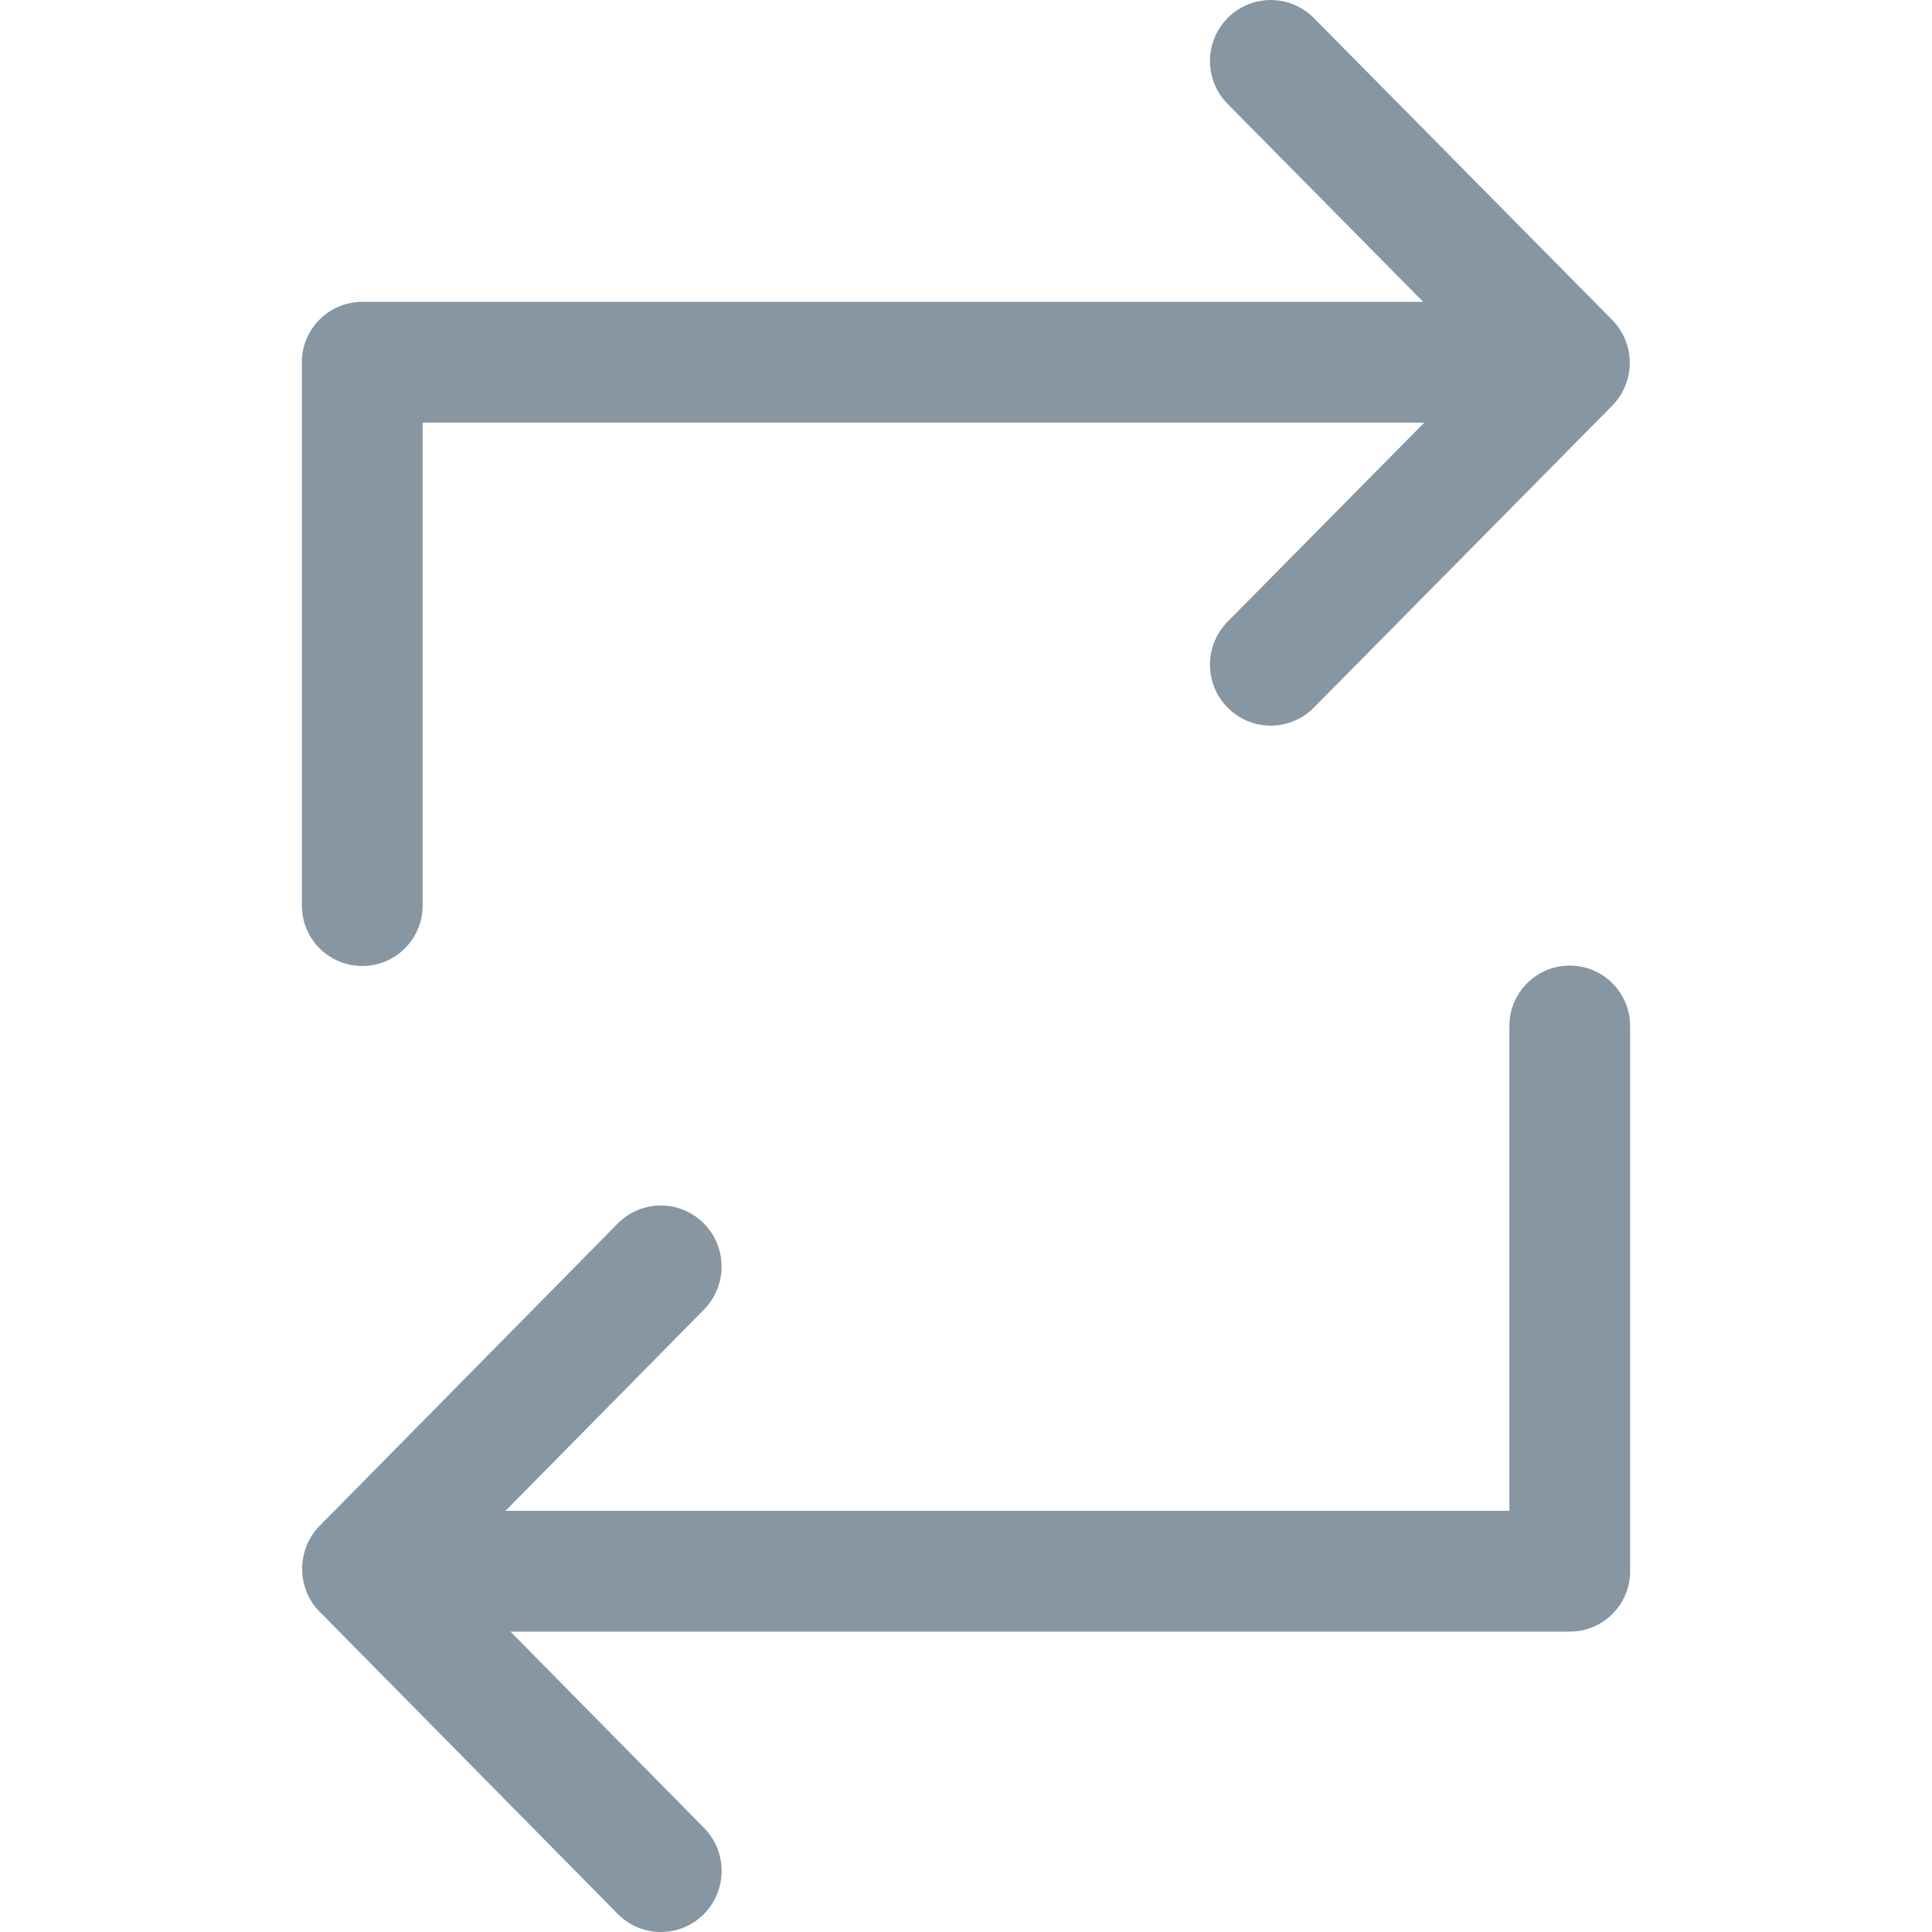
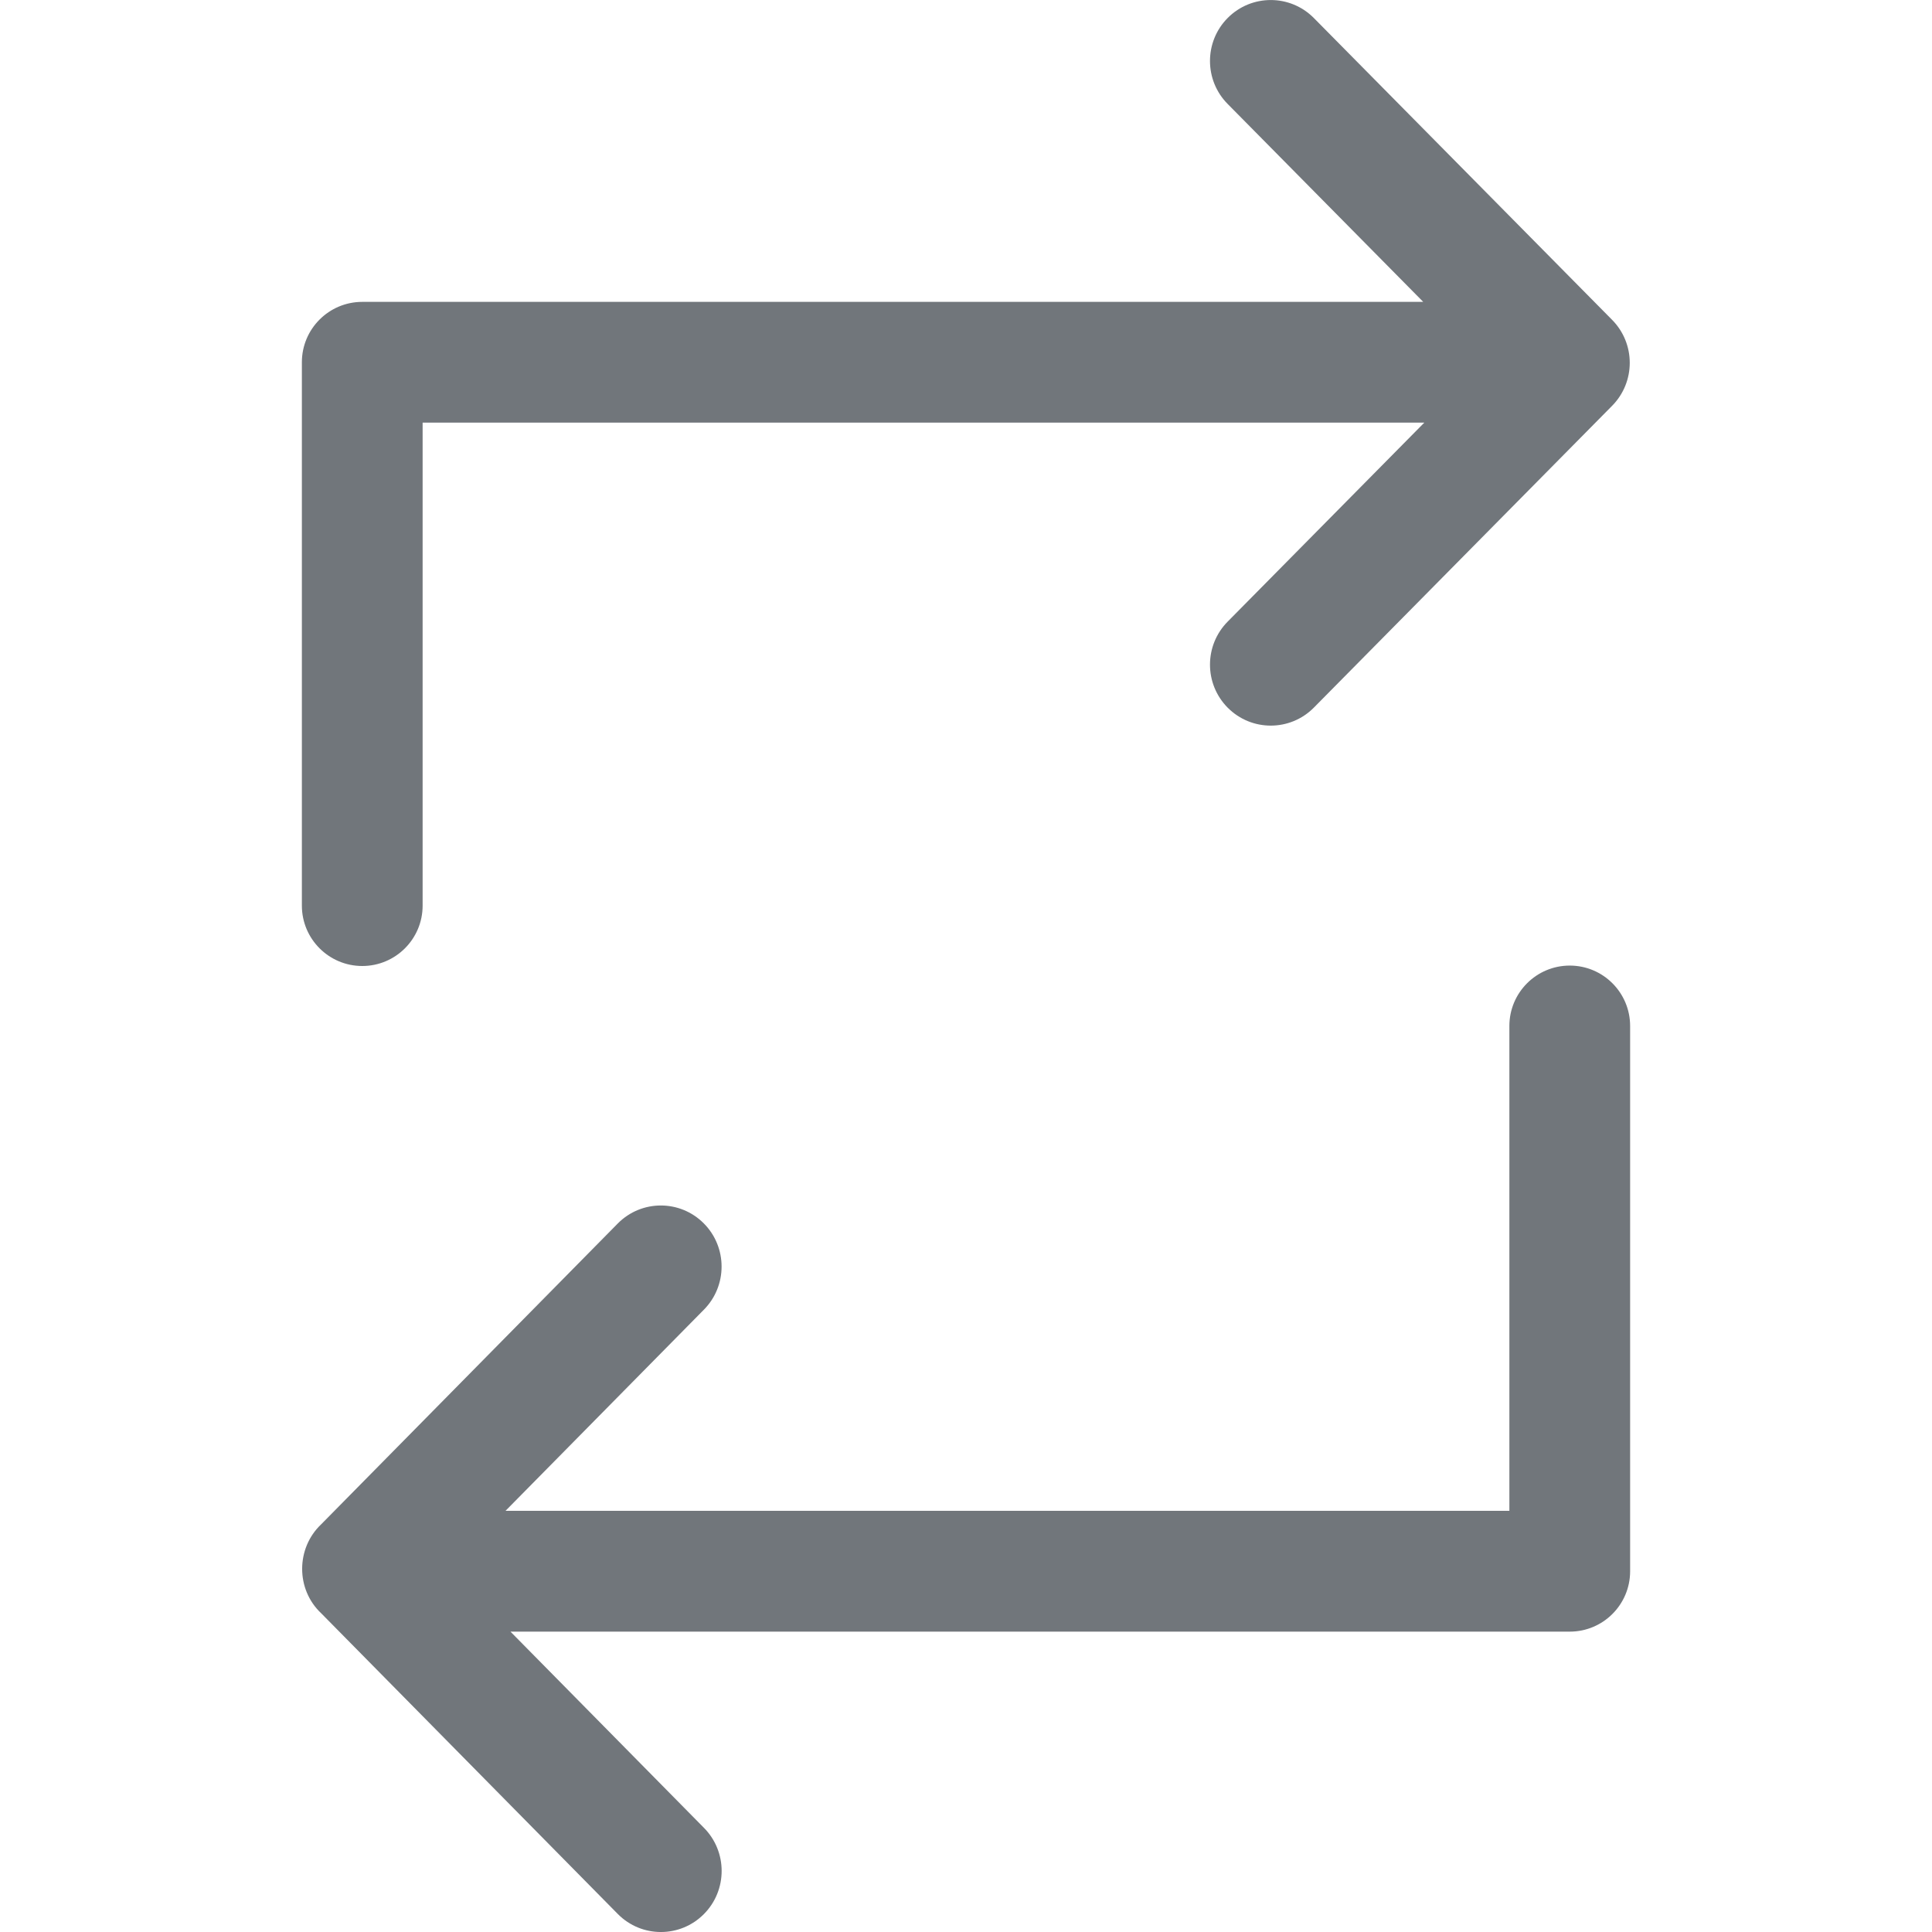
<svg xmlns="http://www.w3.org/2000/svg" enable-background="new 0 0 32 32" id="Слой_1" version="1.1" viewBox="0 0 32 32" xml:space="preserve">
  <g id="Group_Arrows">
-     <path clip-rule="evenodd" d="M6,16c0.552,0,1-0.448,1-1V7h16.591l-3.255,3.294   c-0.393,0.395-0.393,1.034,0,1.429c0.393,0.394,1.03,0.394,1.423,0l4.94-4.999c0.393-0.395,0.393-1.034,0-1.429c0,0,0,0,0,0   l-4.94-4.999c-0.393-0.394-1.03-0.394-1.423,0c-0.393,0.394-0.393,1.034,0,1.428L23.573,5H6C5.448,5,5,5.448,5,6v9   C5,15.552,5.448,16,6,16z" fill="#8696a3" fill-rule="evenodd" />
-     <path clip-rule="evenodd" d="M26,15.993c-0.552,0-1,0.448-1,1v8.031H8.373l3.284-3.33   c0.393-0.395,0.393-1.036,0-1.431c-0.393-0.395-1.03-0.395-1.423,0L5.32,25.247c-0.419,0.396-0.422,1.078,0,1.474l4.915,4.983   c0.393,0.395,1.03,0.395,1.423,0c0.393-0.395,0.393-1.036,0-1.431l-3.203-3.248H26c0.552,0,1-0.448,1-1v-9.031   C27,16.441,26.552,15.993,26,15.993z" fill="#8696a3" fill-rule="evenodd" />
+     <path clip-rule="evenodd" d="M6,16c0.552,0,1-0.448,1-1V7h16.591l-3.255,3.294   c-0.393,0.395-0.393,1.034,0,1.429c0.393,0.394,1.03,0.394,1.423,0l4.94-4.999c0.393-0.395,0.393-1.034,0-1.429c0,0,0,0,0,0   l-4.94-4.999c-0.393-0.394-1.03-0.394-1.423,0c-0.393,0.394-0.393,1.034,0,1.428L23.573,5H6C5.448,5,5,5.448,5,6v9   C5,15.552,5.448,16,6,16z" fill="#71767b" fill-rule="evenodd" />
+     <path clip-rule="evenodd" d="M26,15.993c-0.552,0-1,0.448-1,1v8.031H8.373l3.284-3.33   c0.393-0.395,0.393-1.036,0-1.431c-0.393-0.395-1.03-0.395-1.423,0L5.32,25.247c-0.419,0.396-0.422,1.078,0,1.474l4.915,4.983   c0.393,0.395,1.03,0.395,1.423,0c0.393-0.395,0.393-1.036,0-1.431l-3.203-3.248H26c0.552,0,1-0.448,1-1v-9.031   C27,16.441,26.552,15.993,26,15.993z" fill="#71767b" fill-rule="evenodd" />
  </g>
  <g />
  <g />
  <g />
  <g />
  <g />
  <g />
</svg>
